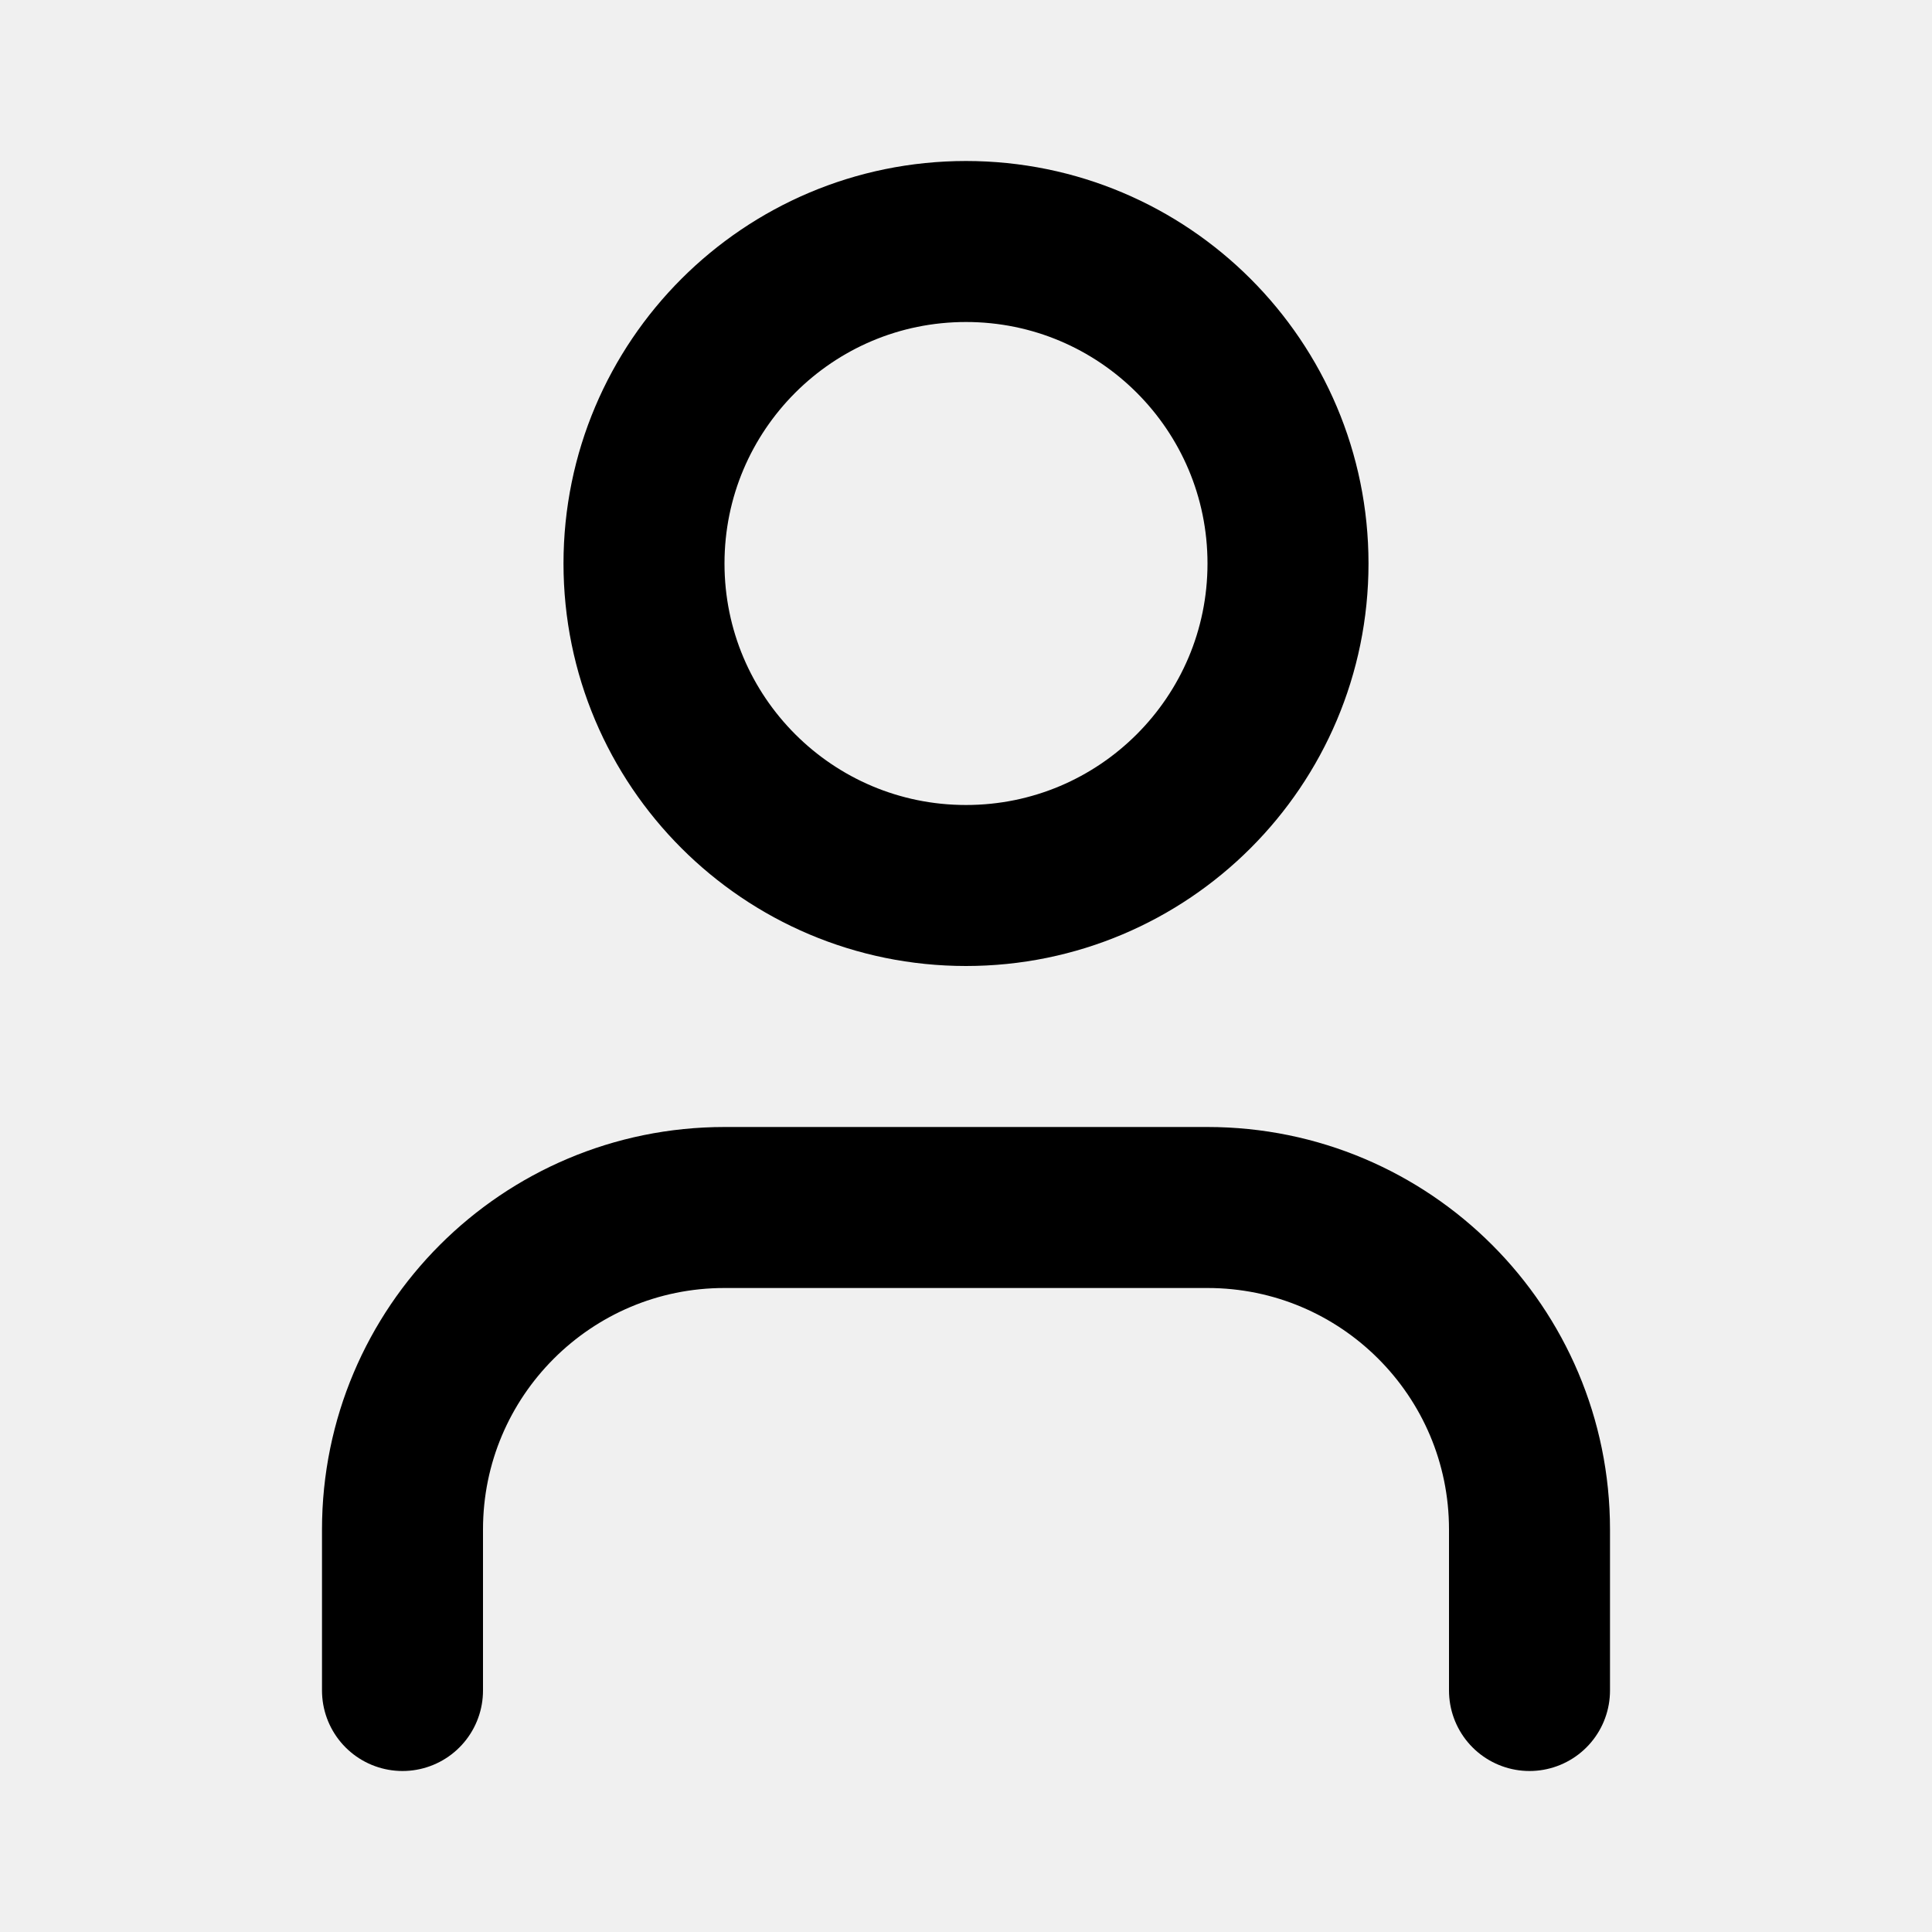
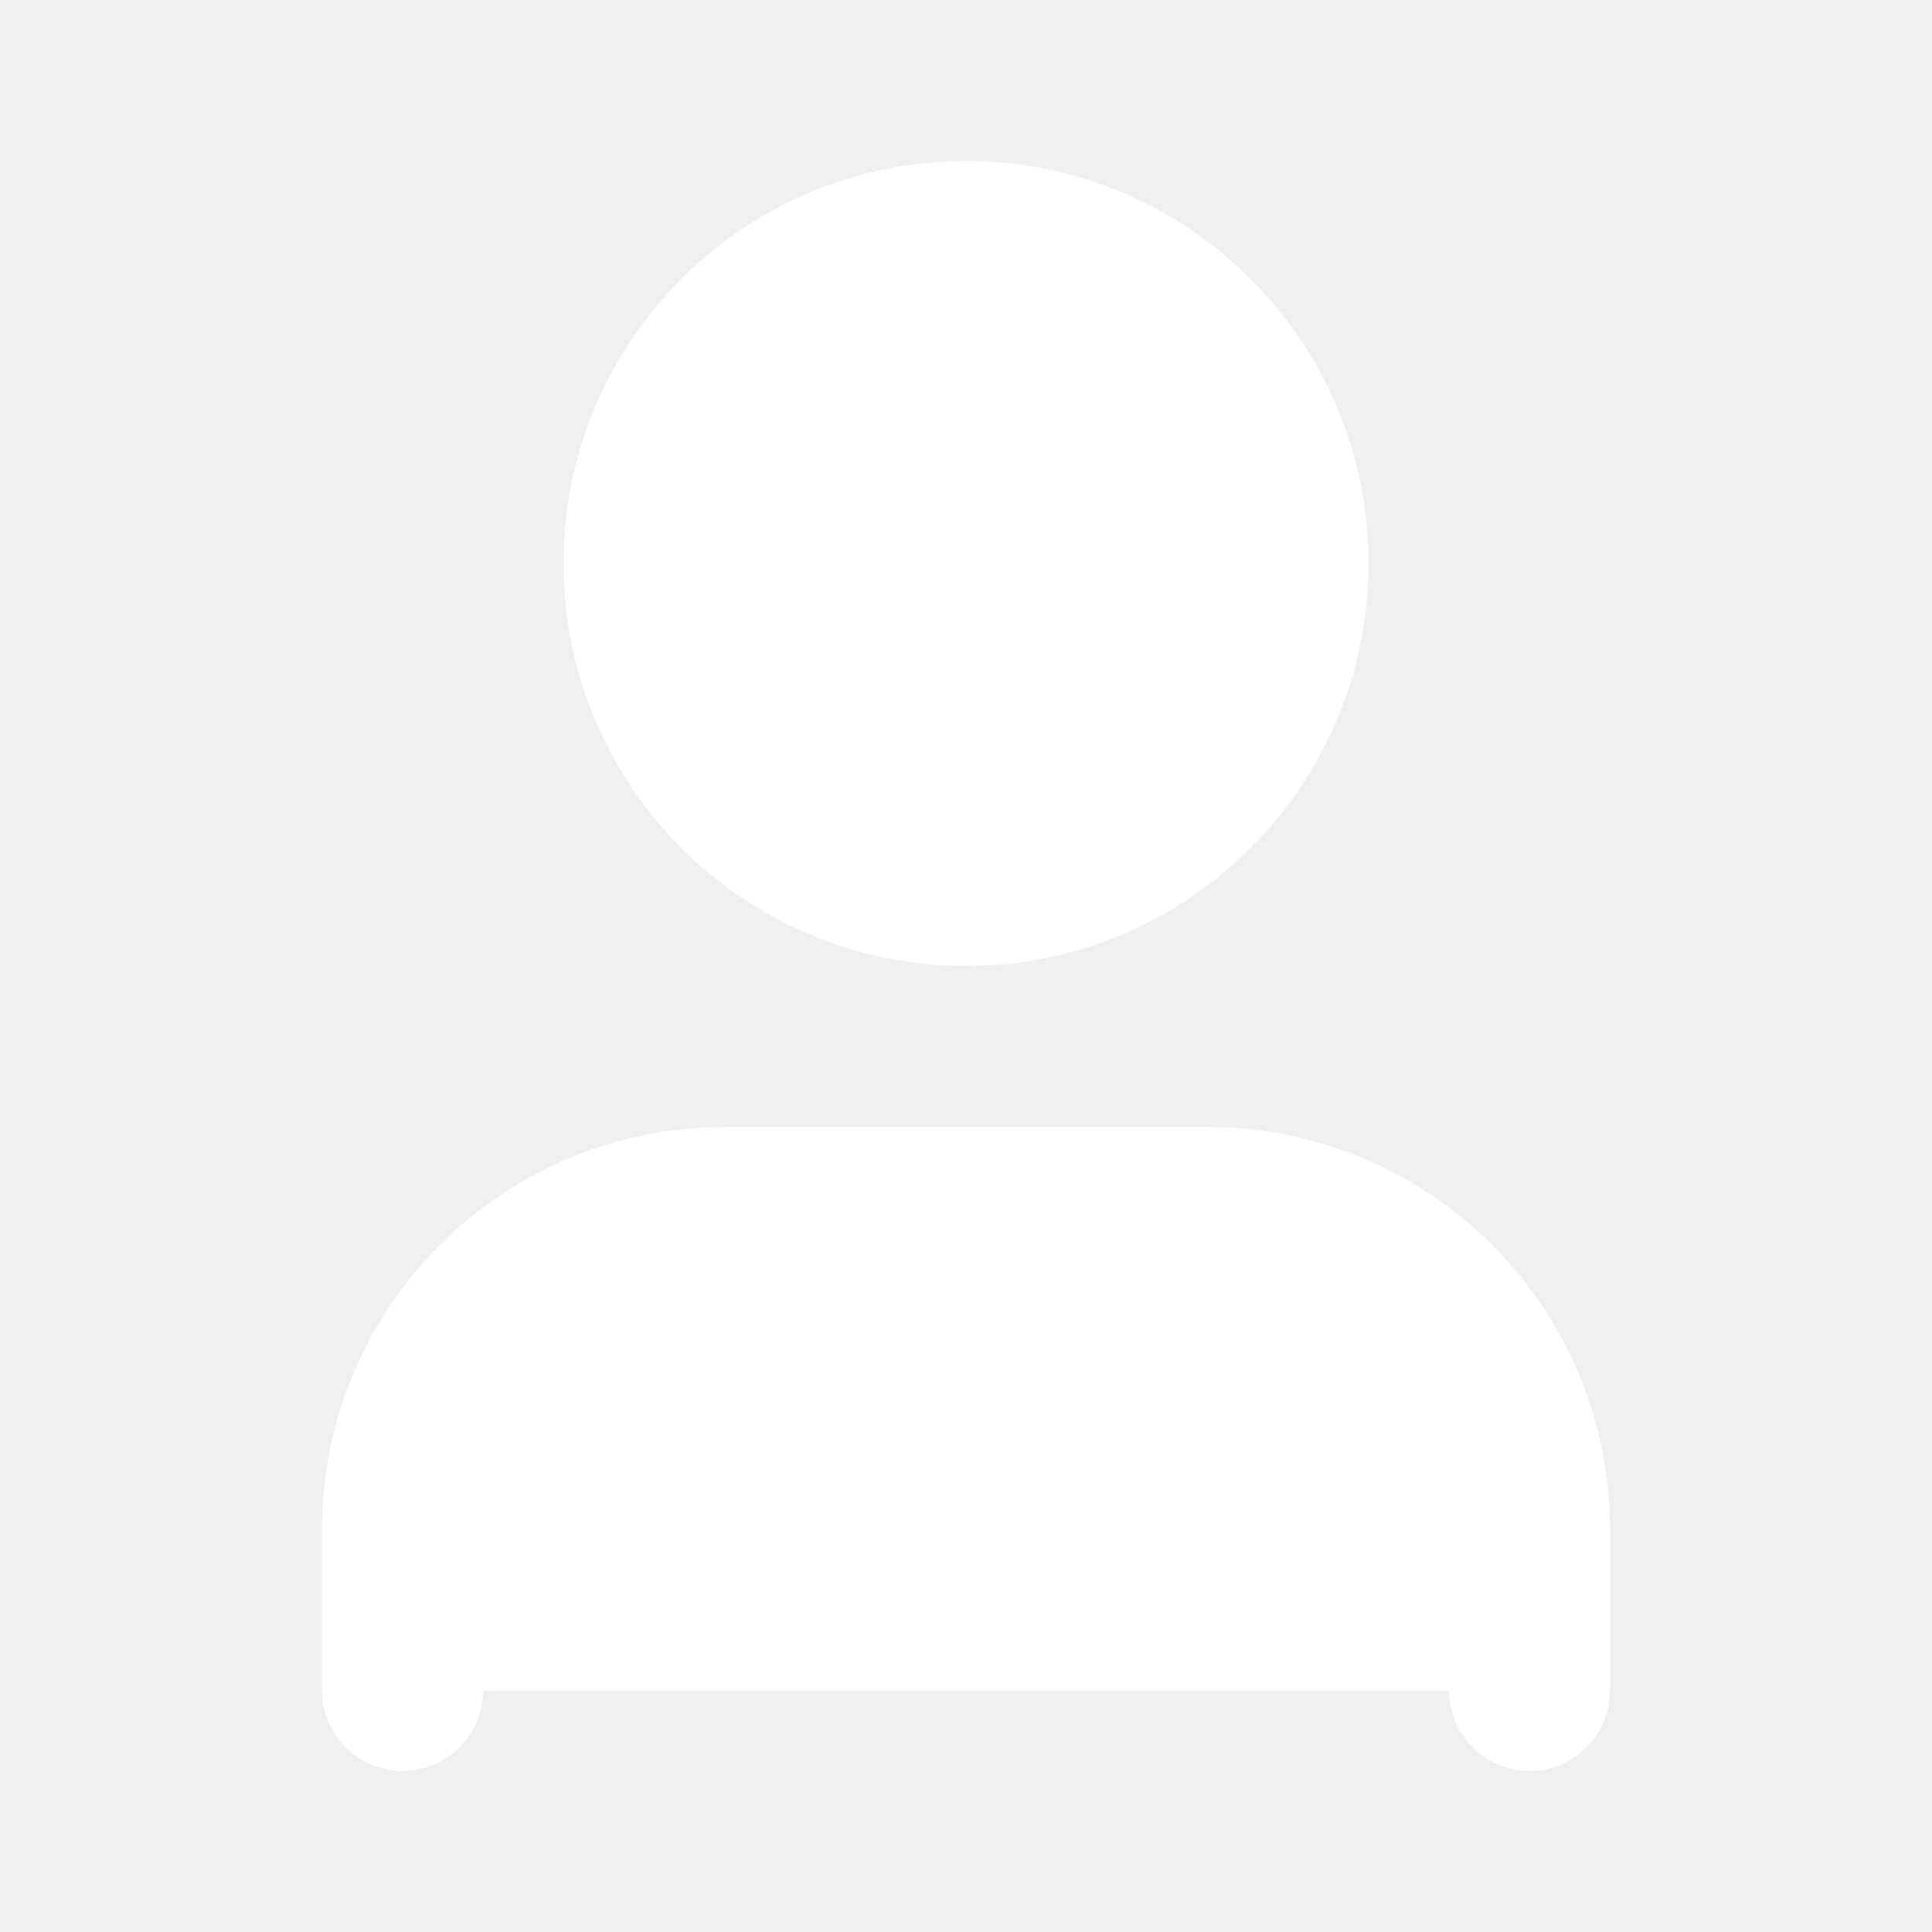
- <svg xmlns="http://www.w3.org/2000/svg" width="24" height="24" viewBox="0 0 24 24" fill="none" stroke="currentColor" stroke-width="2" stroke-linecap="round" stroke-linejoin="round" class="lucide lucide-user">
+ <svg xmlns="http://www.w3.org/2000/svg" width="24" height="24" viewBox="0 0 24 24" fill="white" stroke="white" stroke-width="2" stroke-linecap="round" stroke-linejoin="round" class="lucide lucide-user">
  <path d="M19 21v-2a4 4 0 0 0-4-4H9a4 4 0 0 0-4 4v2" />
  <circle cx="12" cy="7" r="4" />
</svg>
